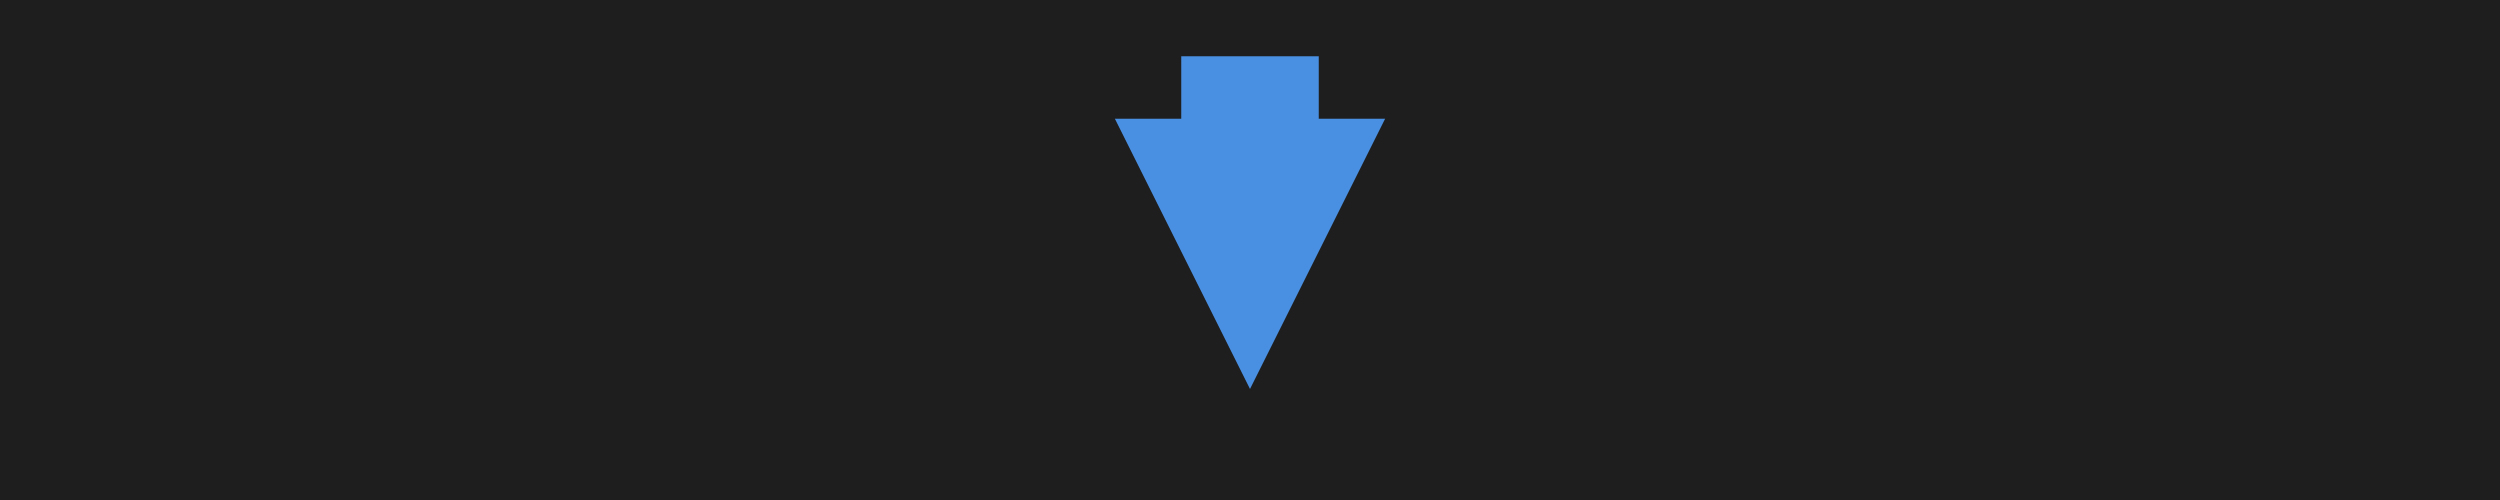
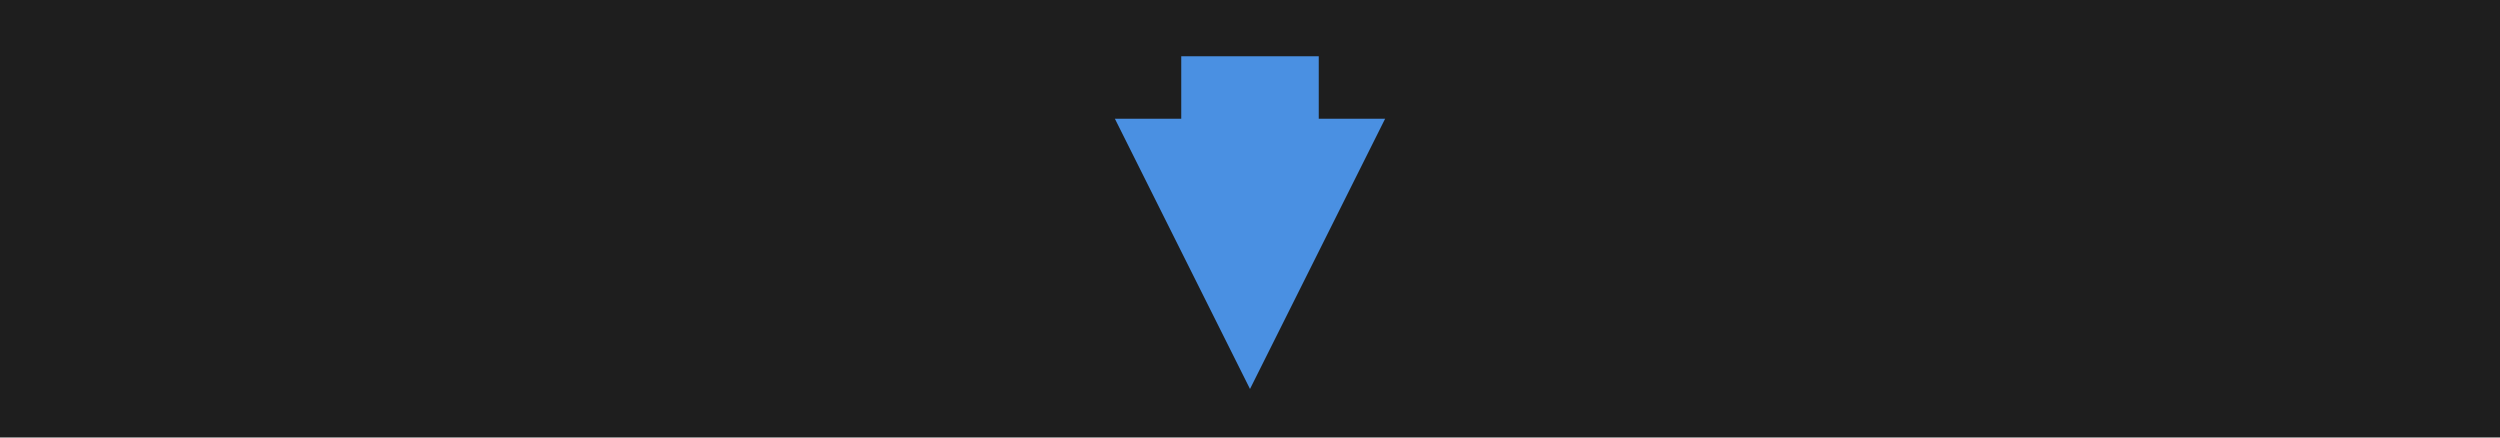
- <svg xmlns="http://www.w3.org/2000/svg" width="400" height="80">
+ <svg xmlns="http://www.w3.org/2000/svg" width="400" height="70">
  <defs>
    <style>
      .bg { fill: #1e1e1e; }
      .arrow { fill: #4a90e2; stroke: #4a90e2; stroke-width: 2; }
    </style>
  </defs>
-   <rect x="0" y="0" width="400" height="80" class="bg" />
+   <rect x="0" y="0" width="400" height="70" class="bg" />
  <polygon points="200,60 180,20 190,20 190,10 210,10 210,20 220,20" class="arrow" />
</svg>
